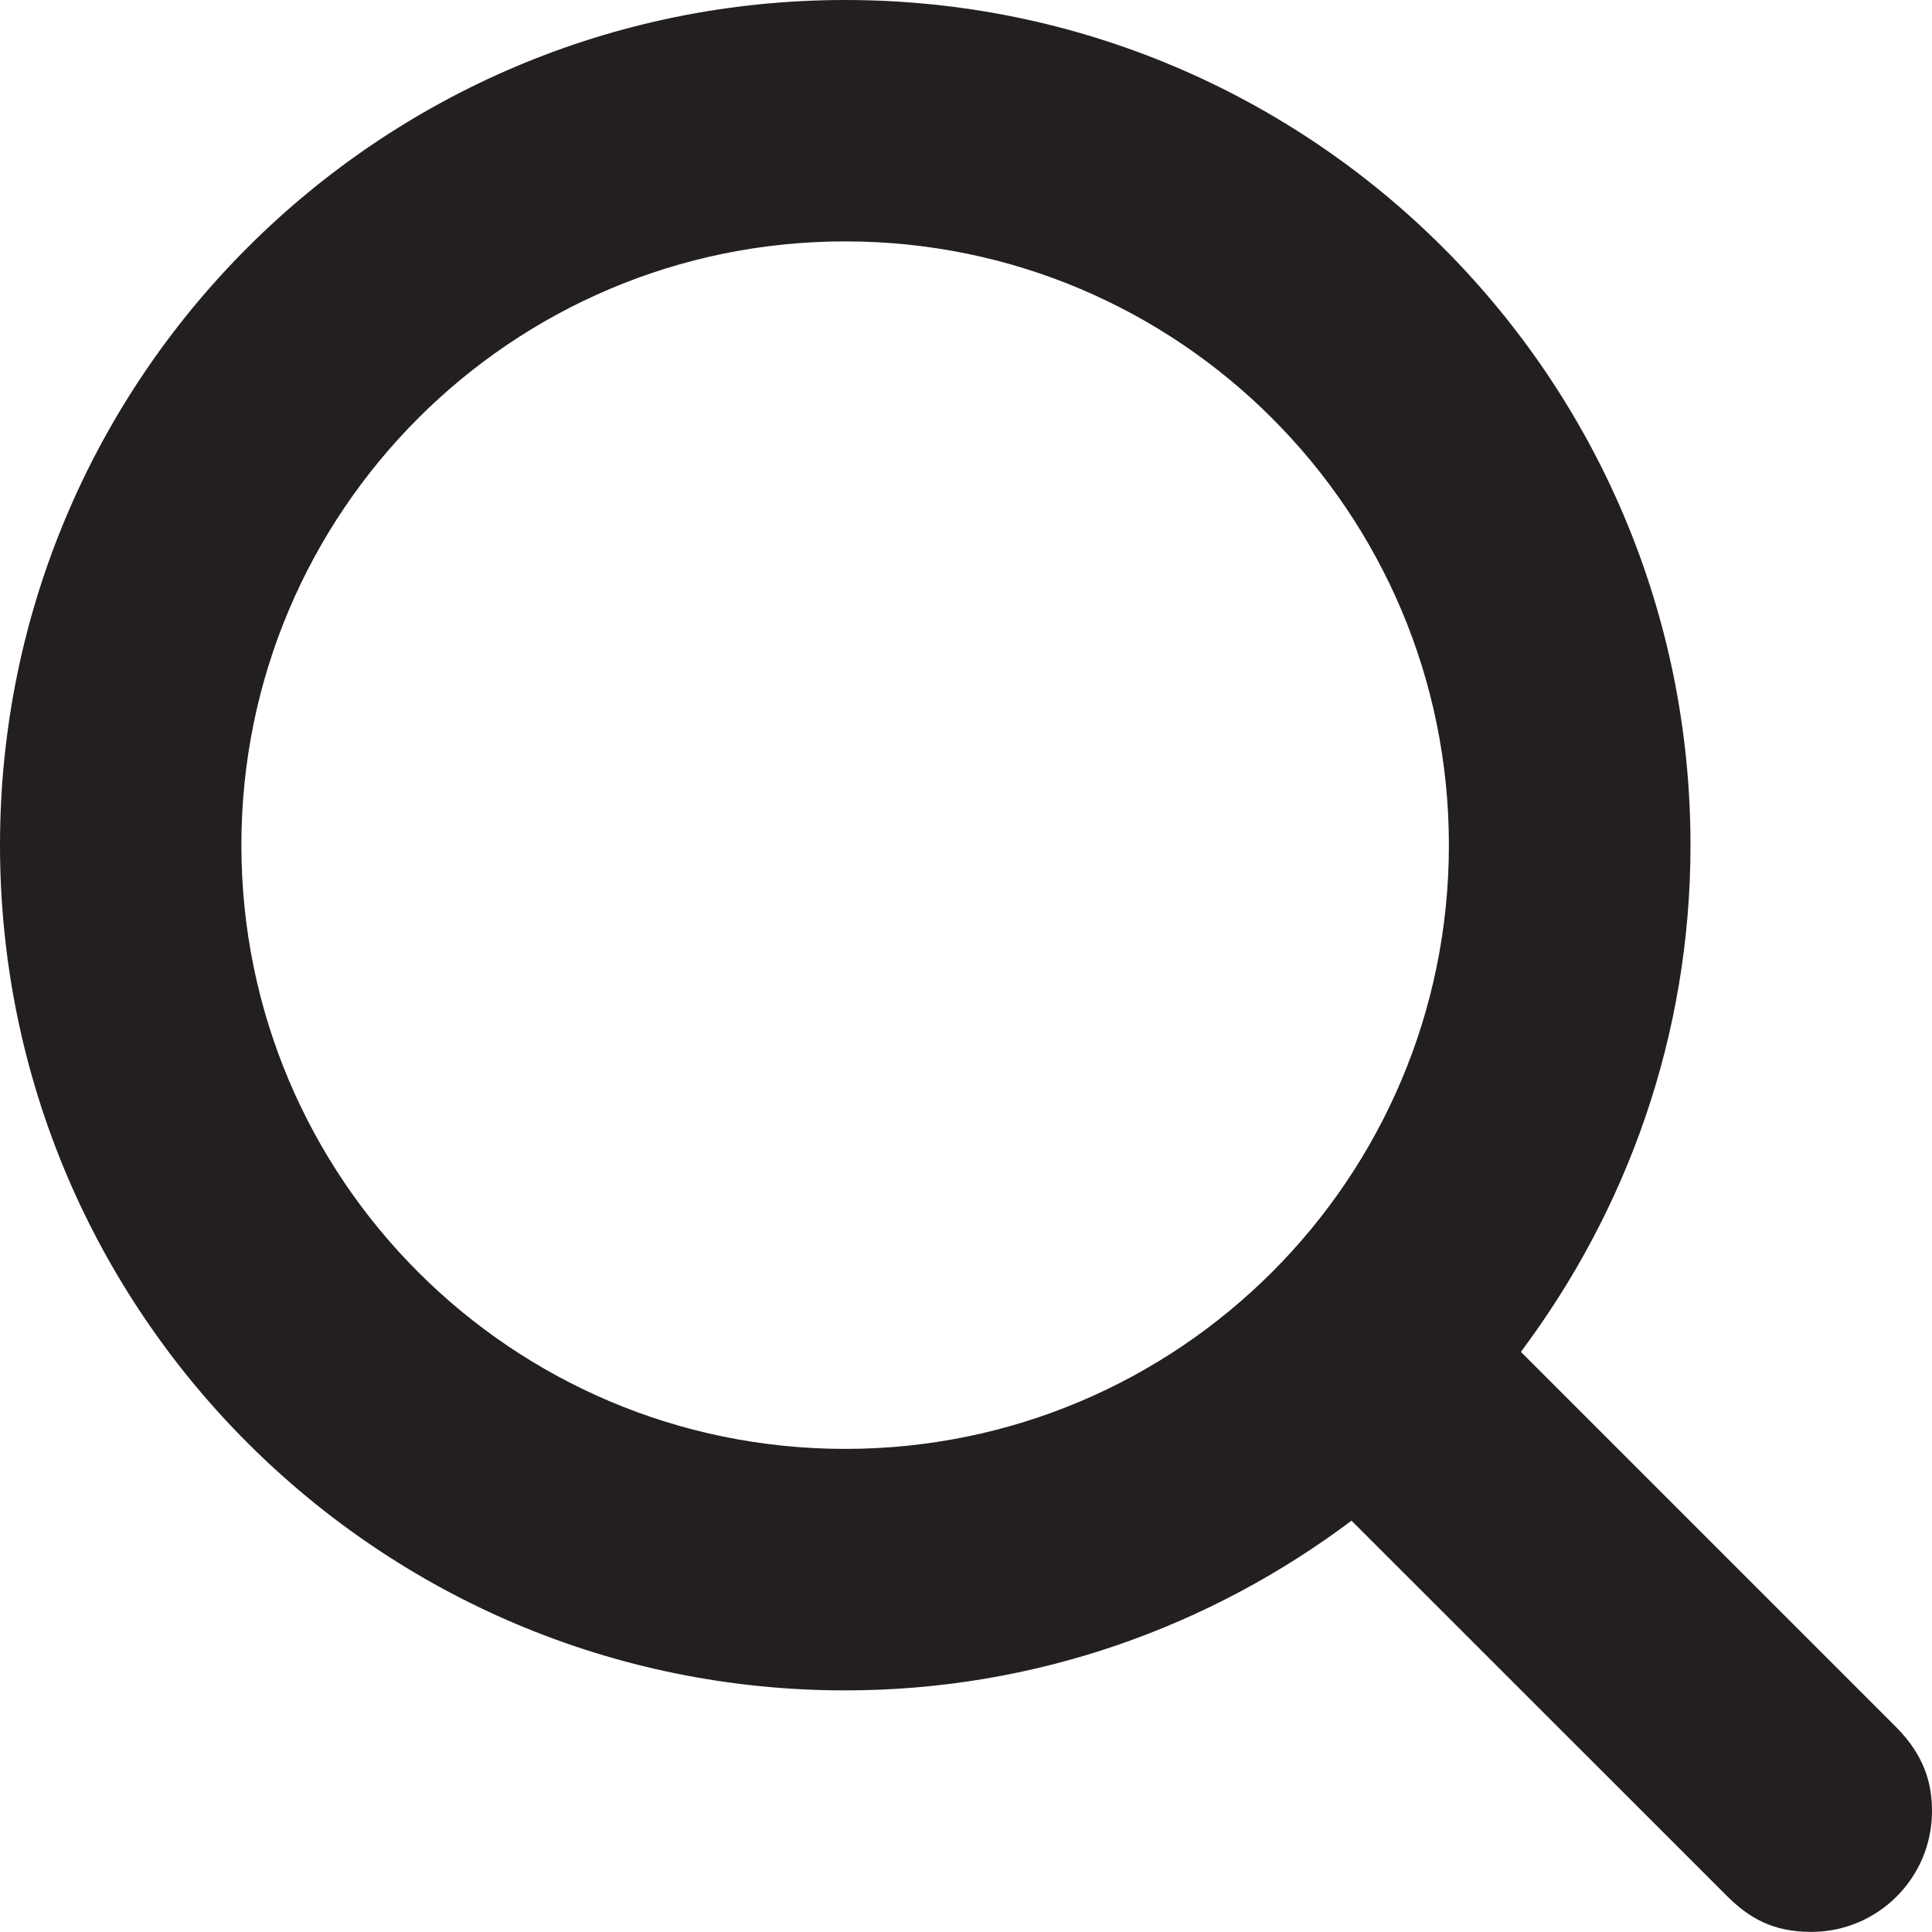
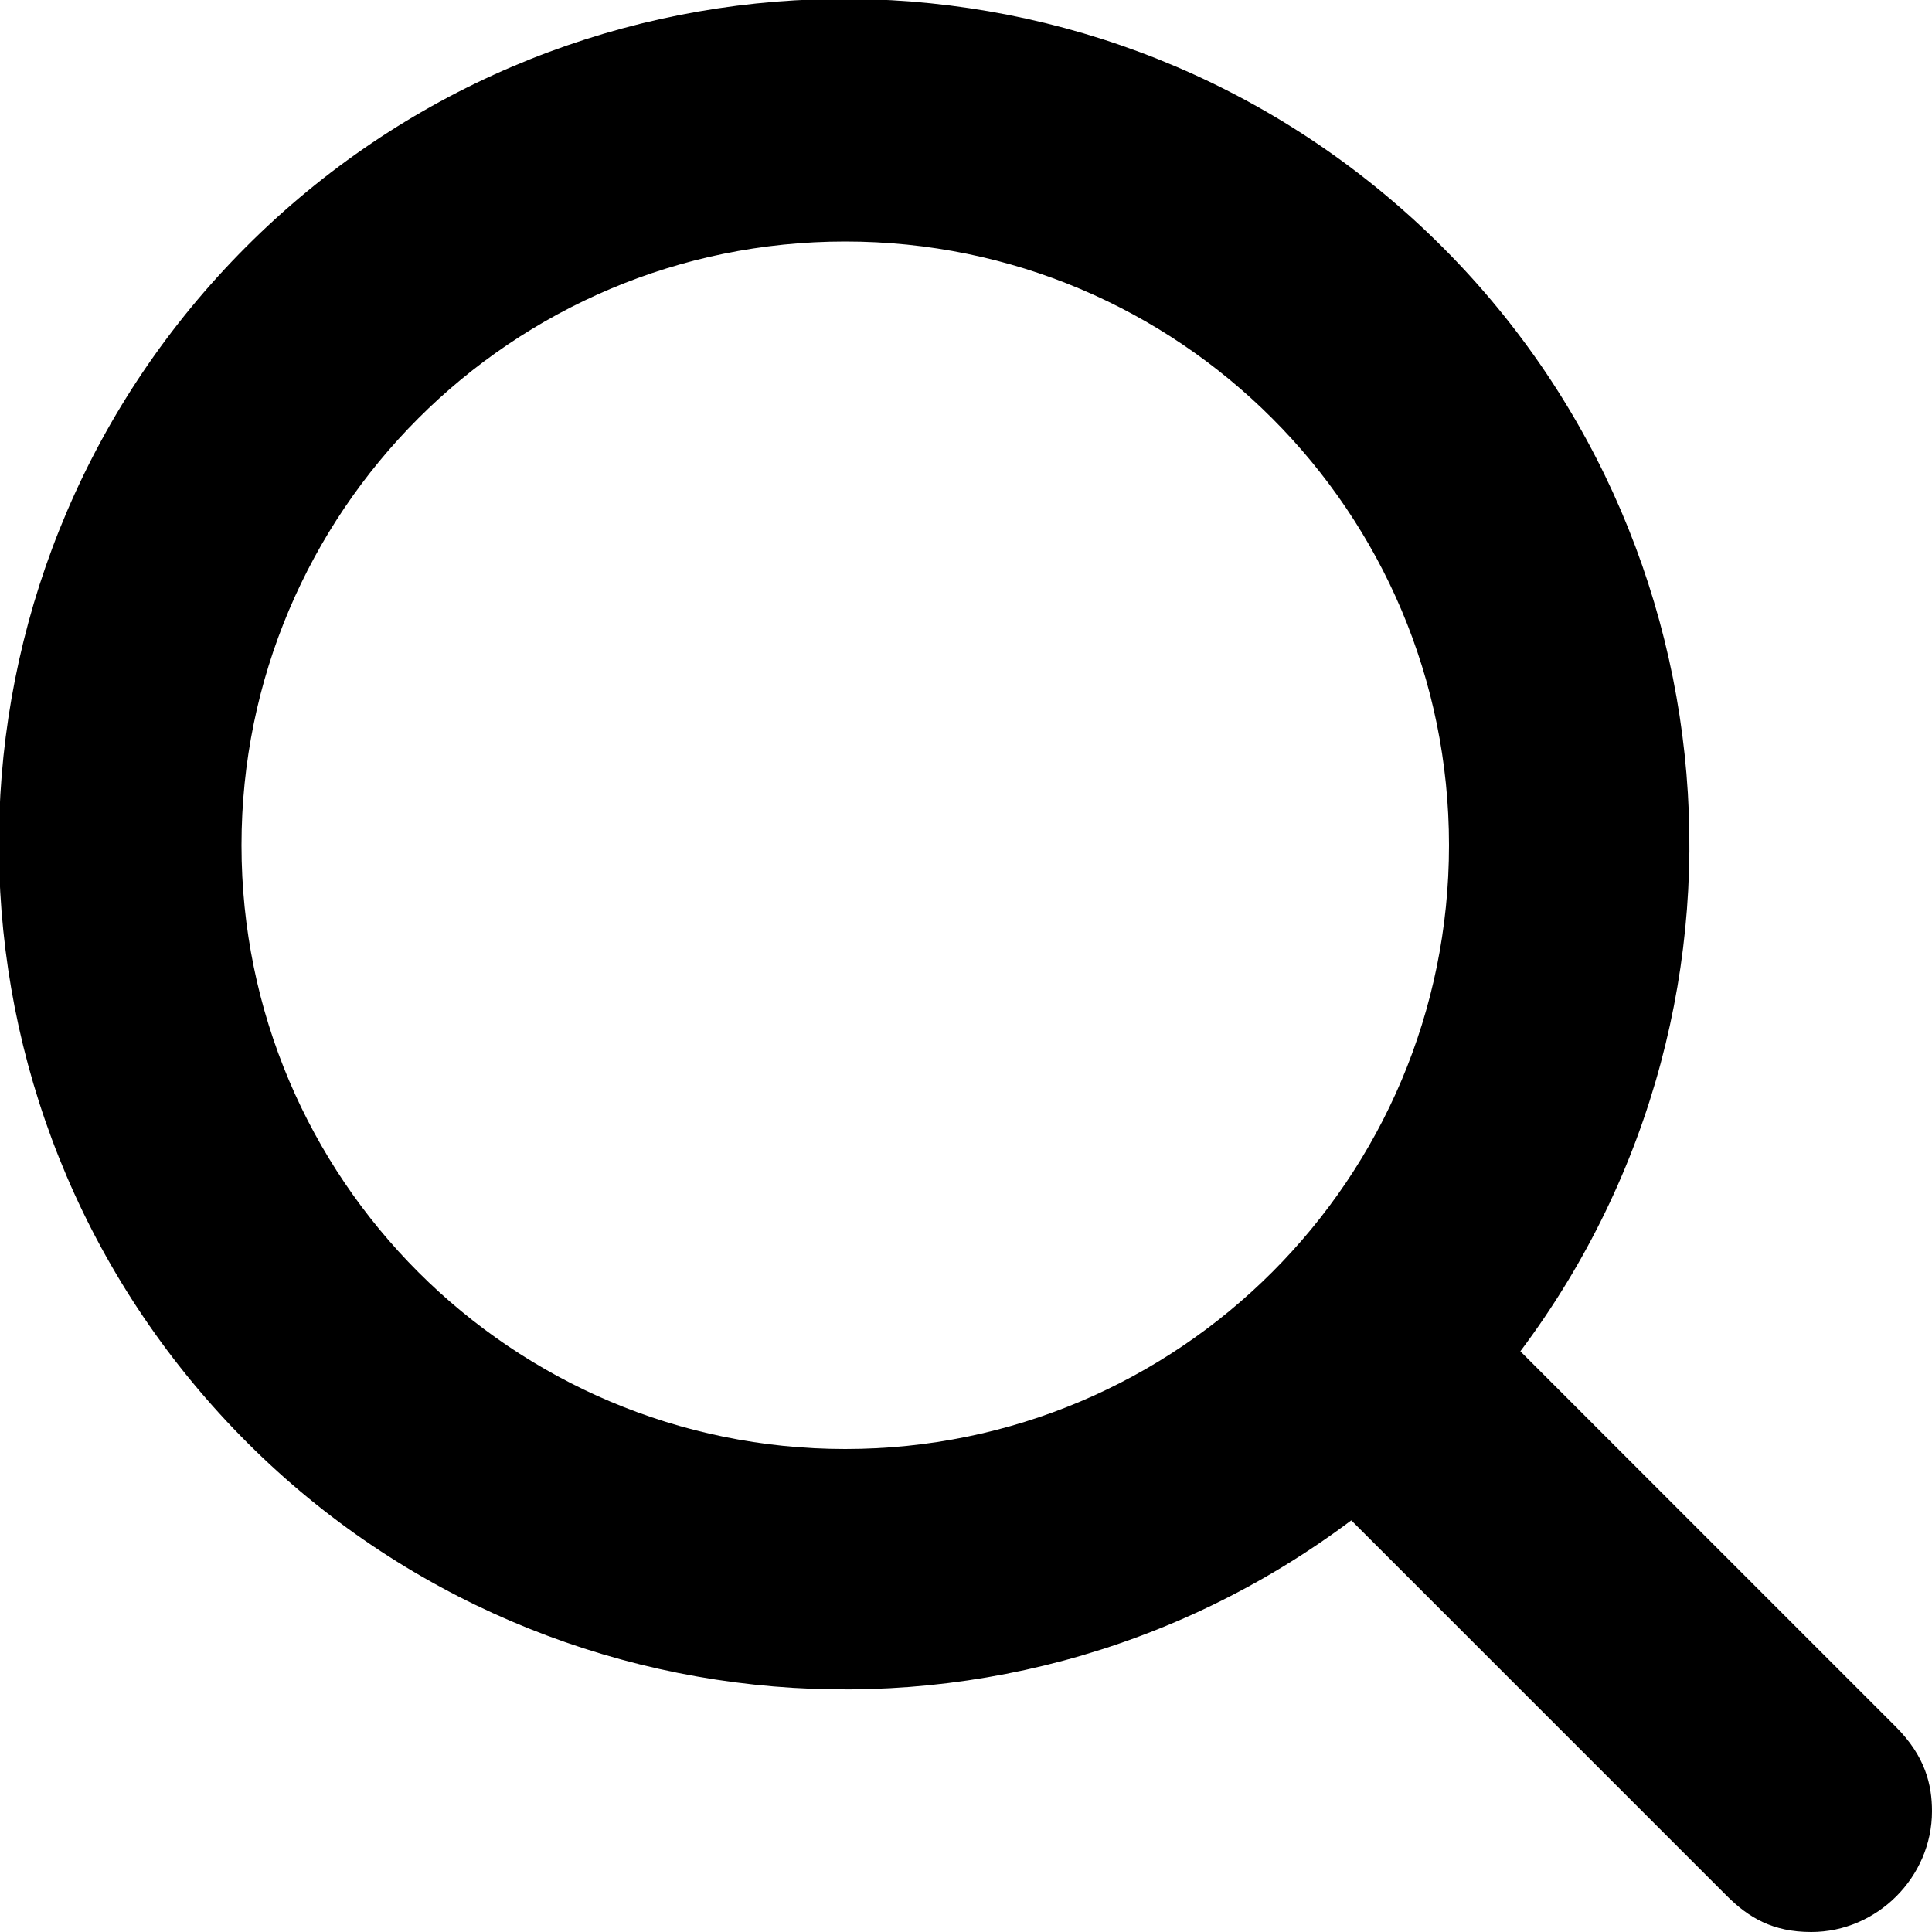
- <svg xmlns="http://www.w3.org/2000/svg" version="1.1" id="Layer_1" x="0px" y="0px" width="17.6px" height="17.6px" viewBox="-0.8 -0.8 17.6 17.6" enable-background="new -0.8 -0.8 17.6 17.6" xml:space="preserve">
-   <path fill="#231F20" d="M16.47,14.93l-3.415-3.415C14.02,10.226,14.6,8.634,14.6,6.899c0-4.253-3.447-7.699-7.7-7.699 S-0.8,2.646-0.8,6.899s3.446,7.7,7.699,7.7c1.734,0,3.326-0.58,4.613-1.546l3.417,3.416c0.203,0.202,0.418,0.33,0.771,0.33 c0.607,0,1.1-0.492,1.1-1.1C16.8,15.459,16.739,15.2,16.47,14.93z M1.399,6.899c0-3.038,2.462-5.5,5.5-5.5s5.5,2.462,5.5,5.5 s-2.462,5.5-5.5,5.5S1.399,9.938,1.399,6.899z" />
+ <svg xmlns="http://www.w3.org/2000/svg" width="17.6" height="17.6" viewBox="-0.8 -0.8 17.6 17.6">
+   <path d="M16.47 14.93l-3.42-3.42a7.7 7.7 0 10-1.54 1.54l3.42 3.42c.2.2.42.33.77.33.6 0 1.1-.5 1.1-1.1 0-.24-.06-.5-.33-.77zM1.4 6.9a5.5 5.5 0 1111 0 5.5 5.5 0 01-11 0z" />
</svg>
